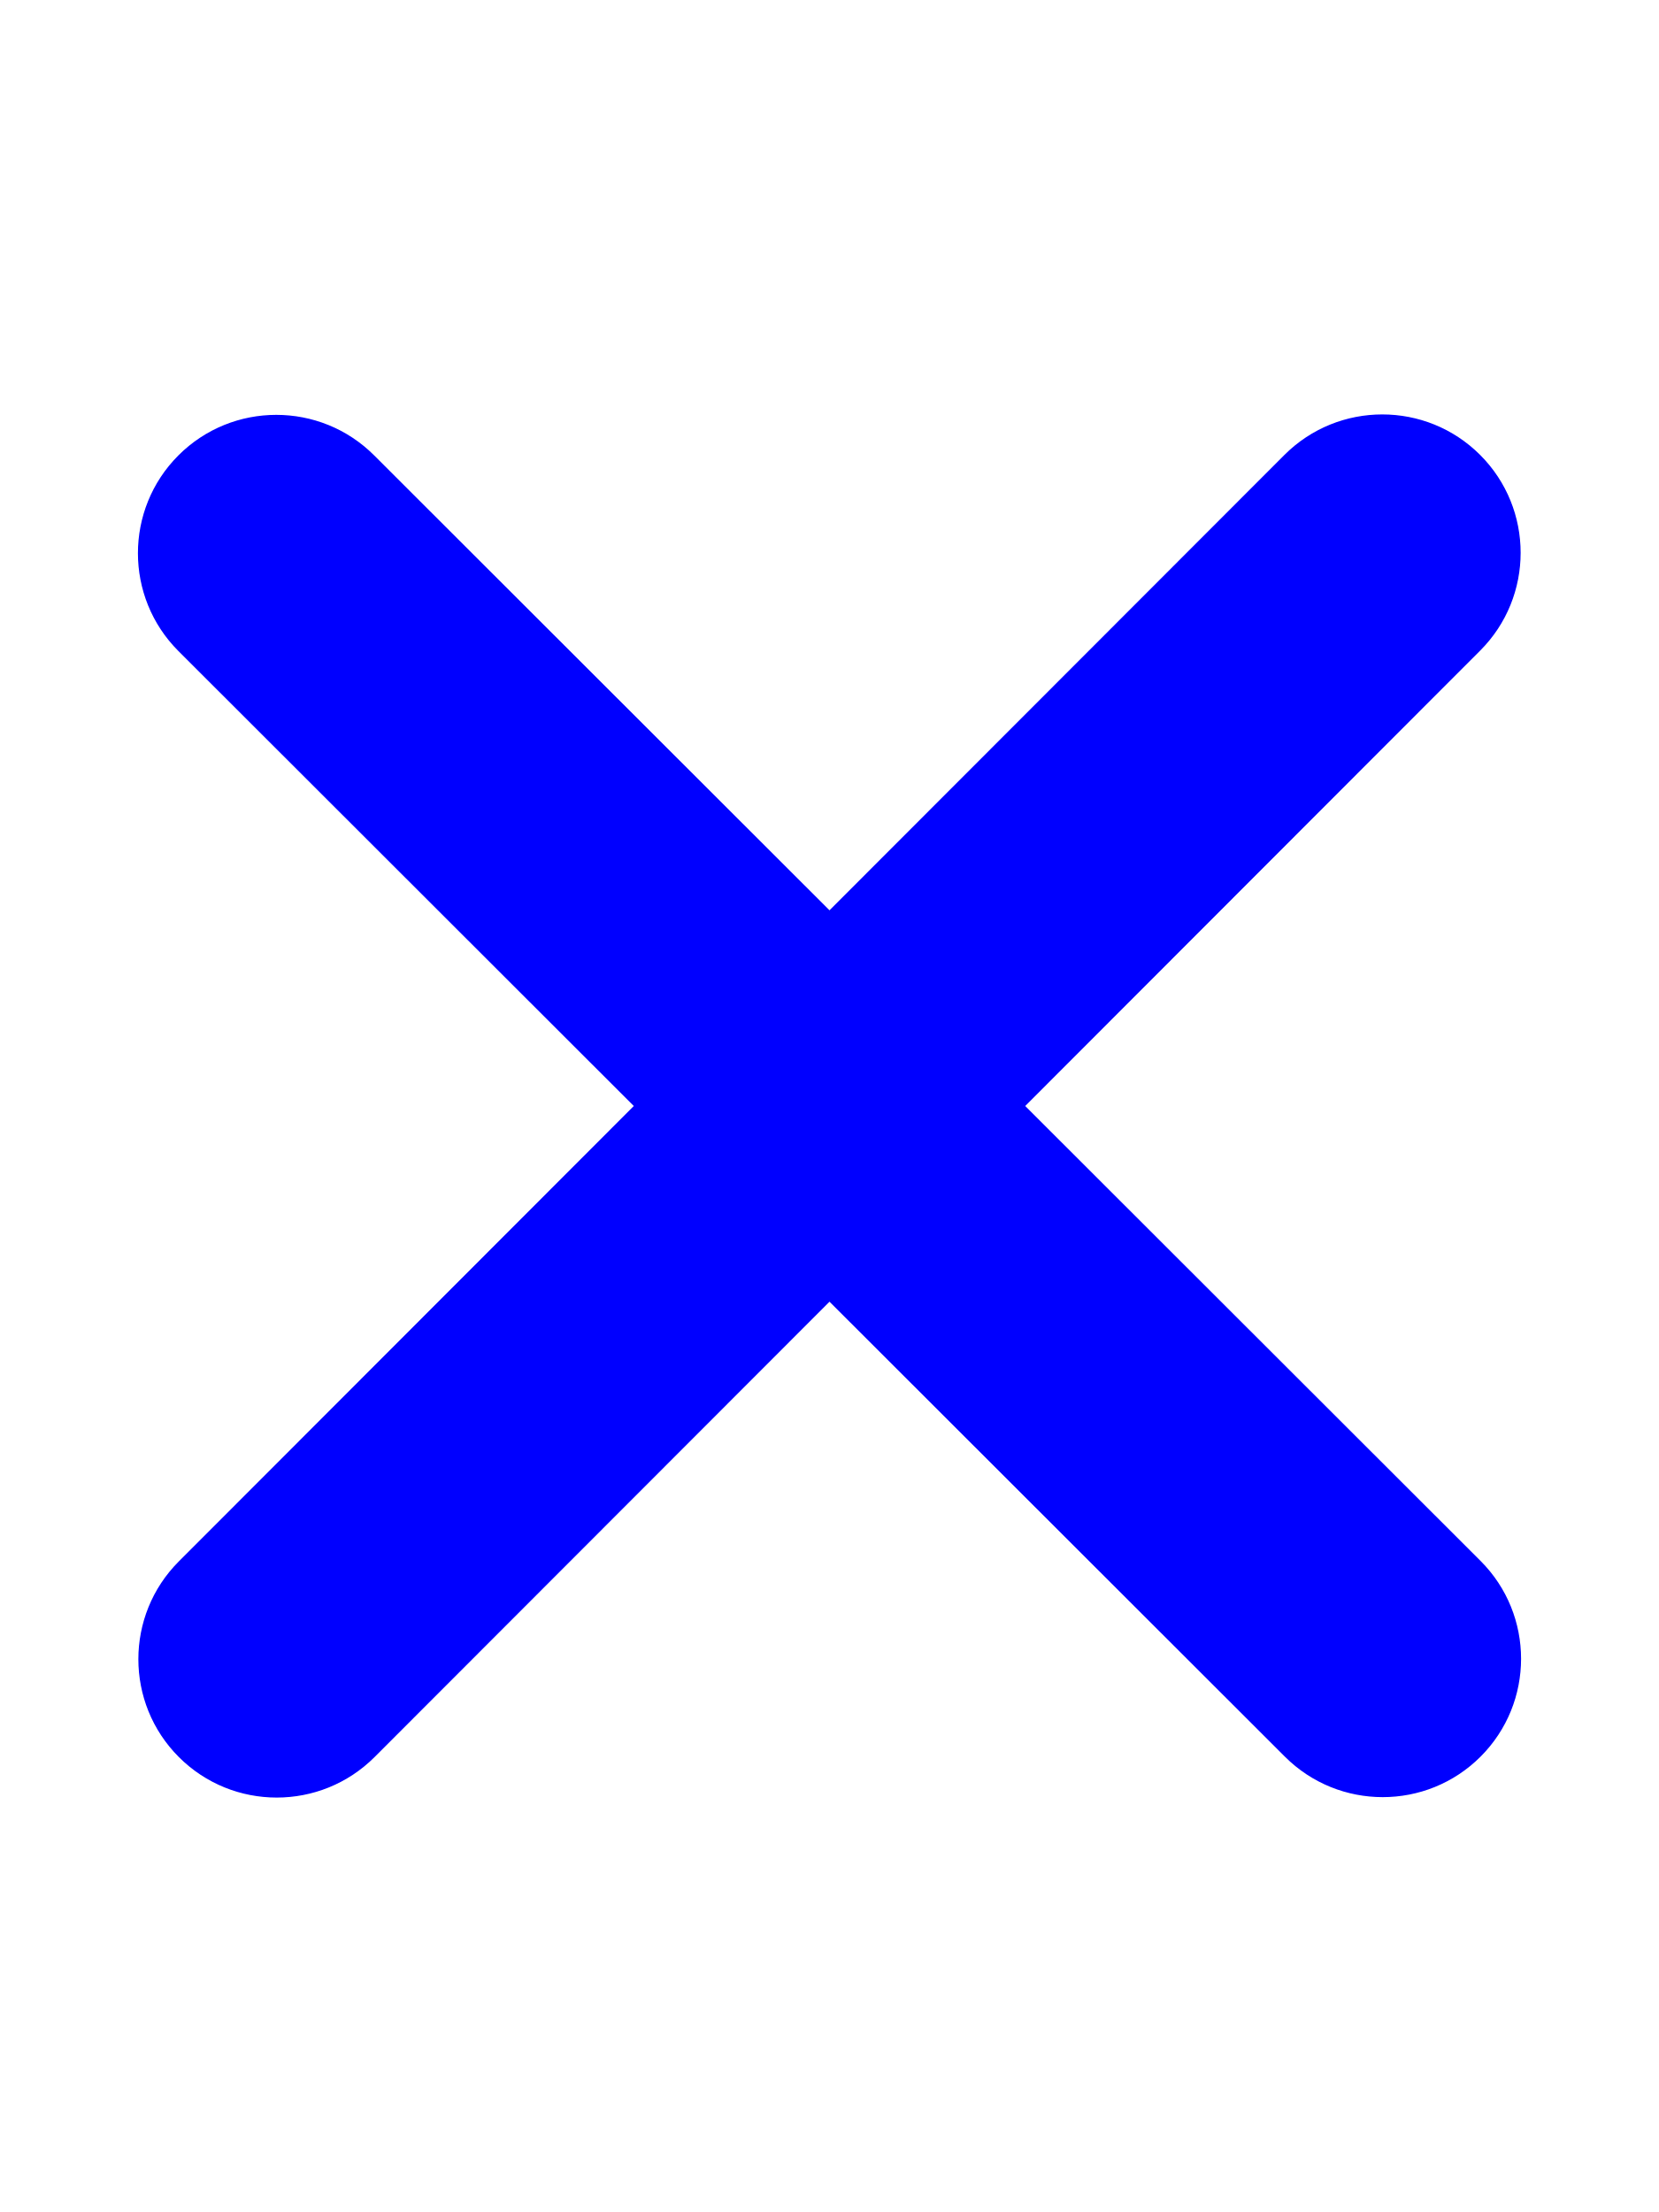
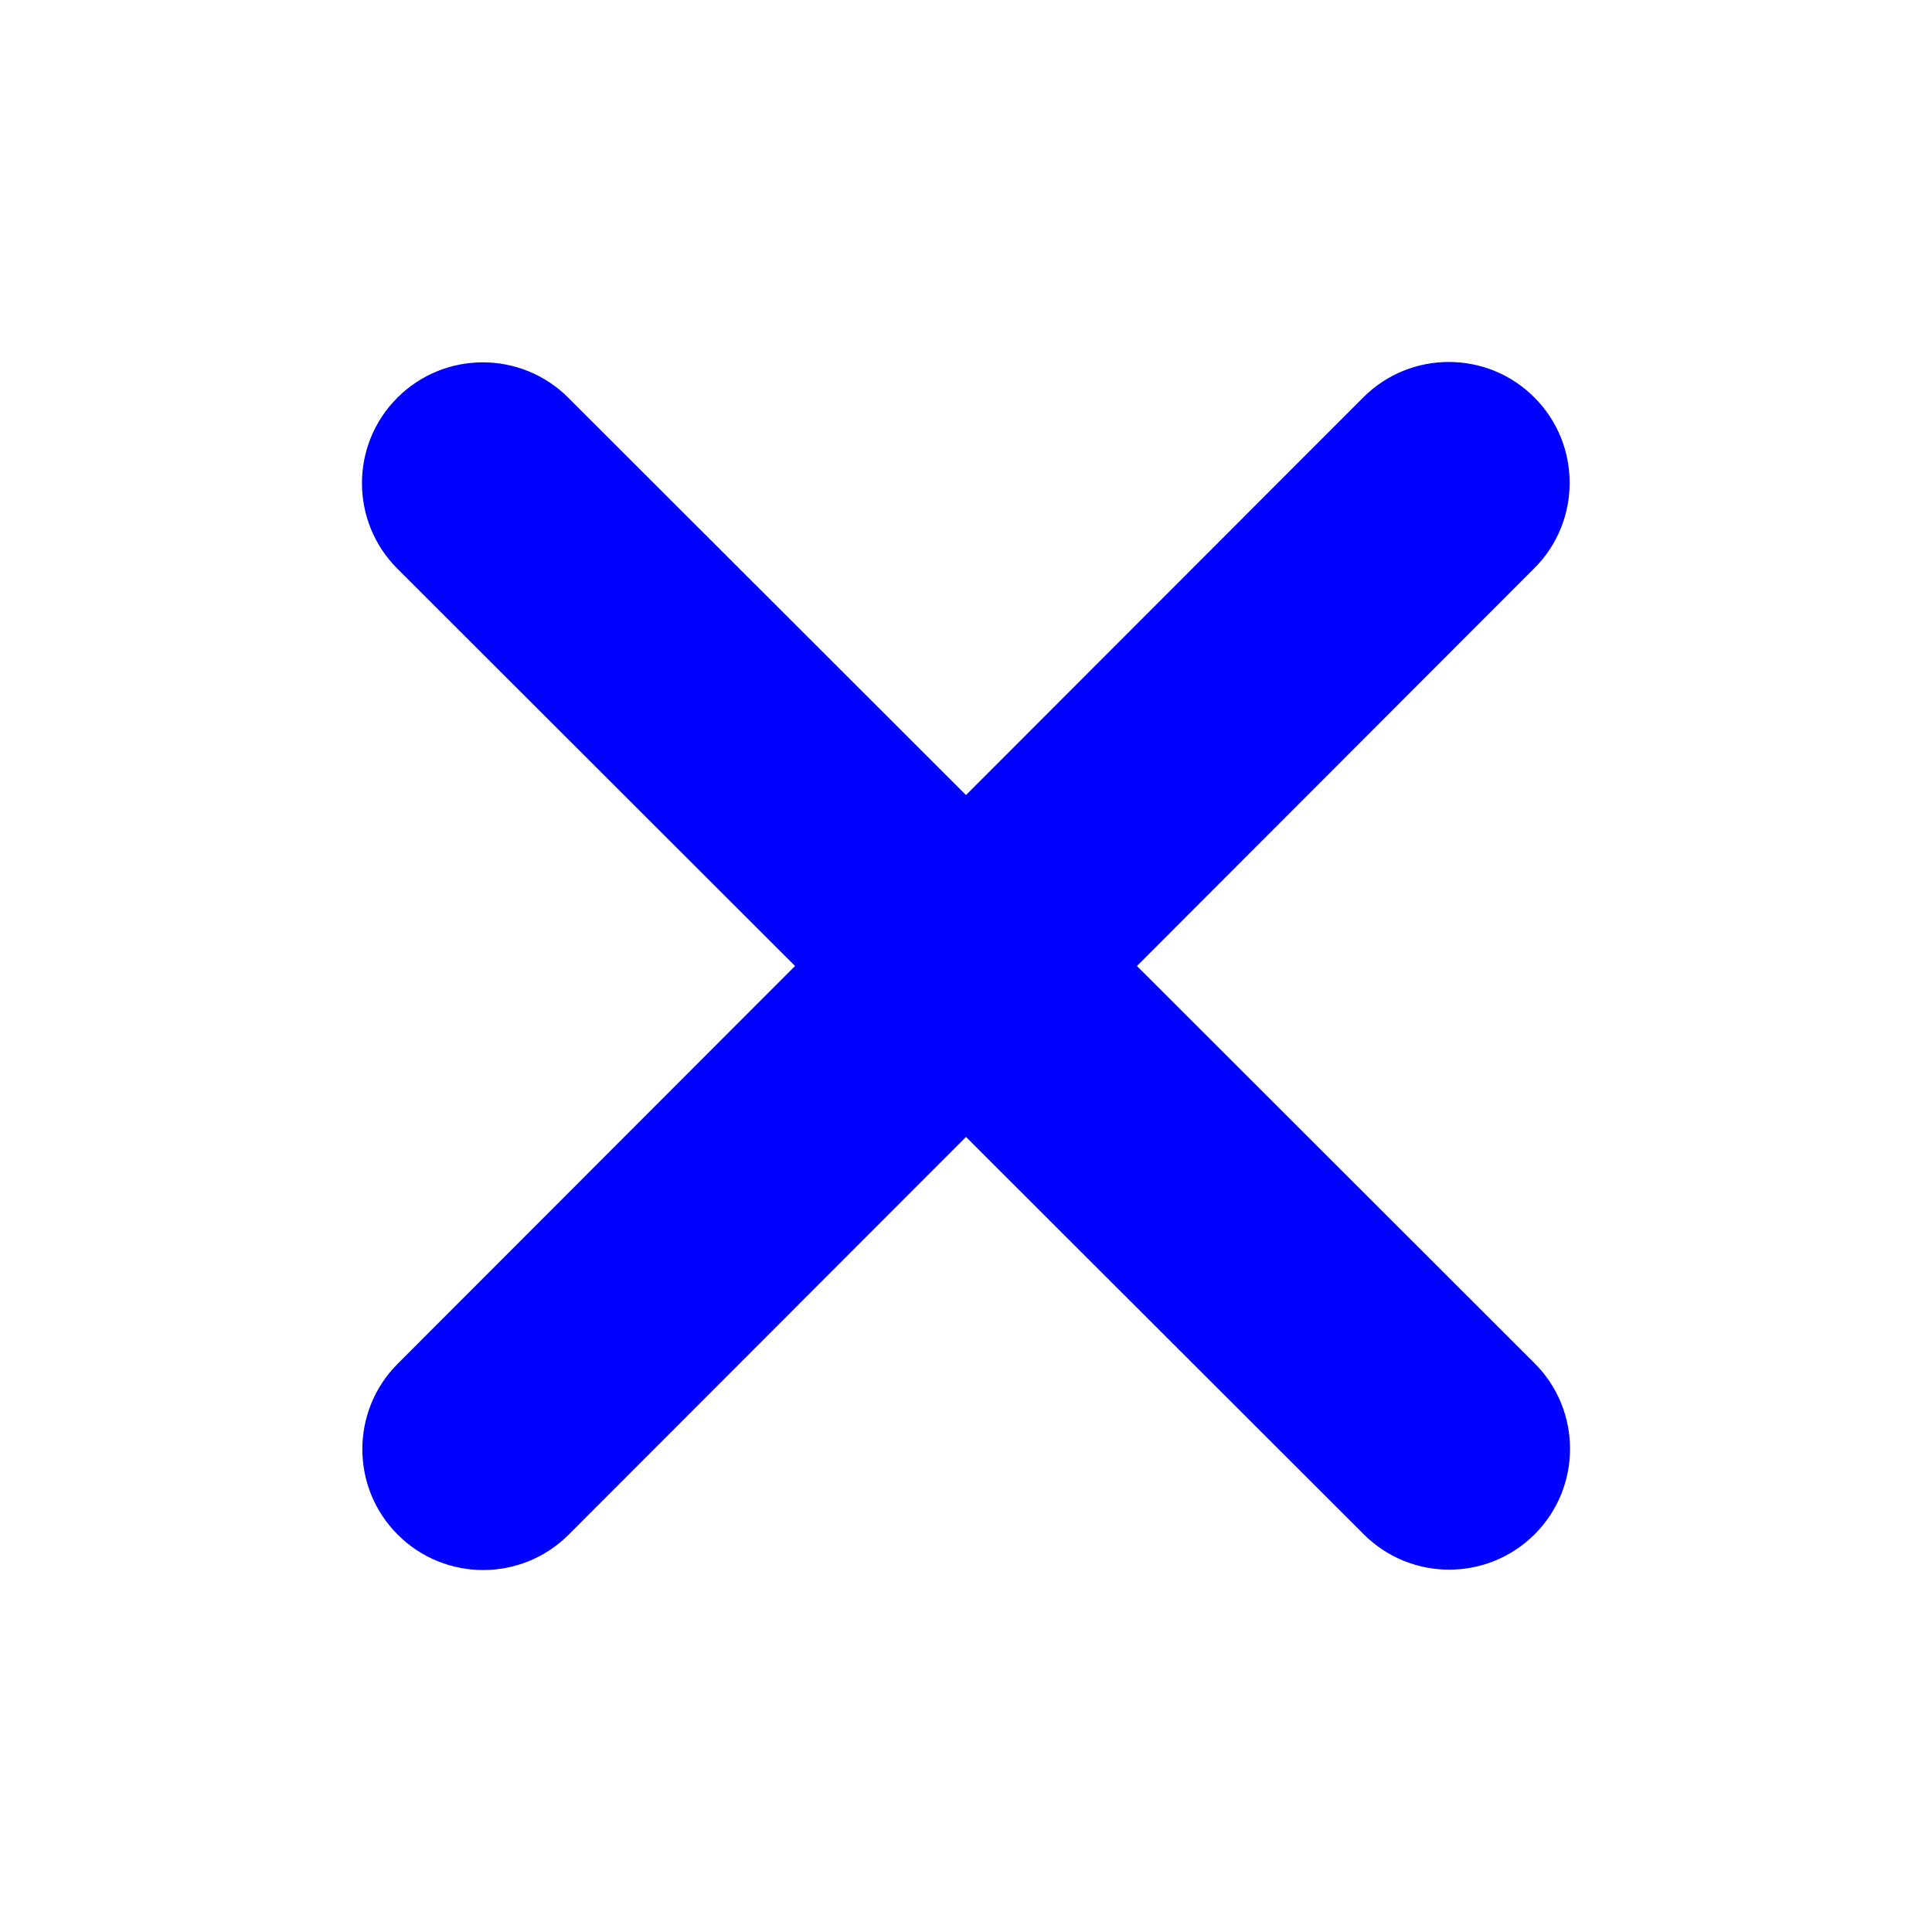
- <svg xmlns="http://www.w3.org/2000/svg" height="16" width="12" viewBox="0 0 384 512" fill="blue">
+ <svg xmlns="http://www.w3.org/2000/svg" height="16" width="16" viewBox="0 0 384 512" fill="blue">
  <path d="M342.6 150.6c12.5-12.5 12.5-32.8 0-45.3s-32.8-12.5-45.3 0L192 210.7 86.6 105.4c-12.5-12.5-32.8-12.5-45.3 0s-12.5 32.8 0 45.3L146.7 256 41.4 361.4c-12.5 12.5-12.5 32.8 0 45.3s32.8 12.5 45.3 0L192 301.3 297.4 406.6c12.5 12.5 32.8 12.5 45.3 0s12.5-32.8 0-45.3L237.3 256 342.6 150.6z" />
</svg>
